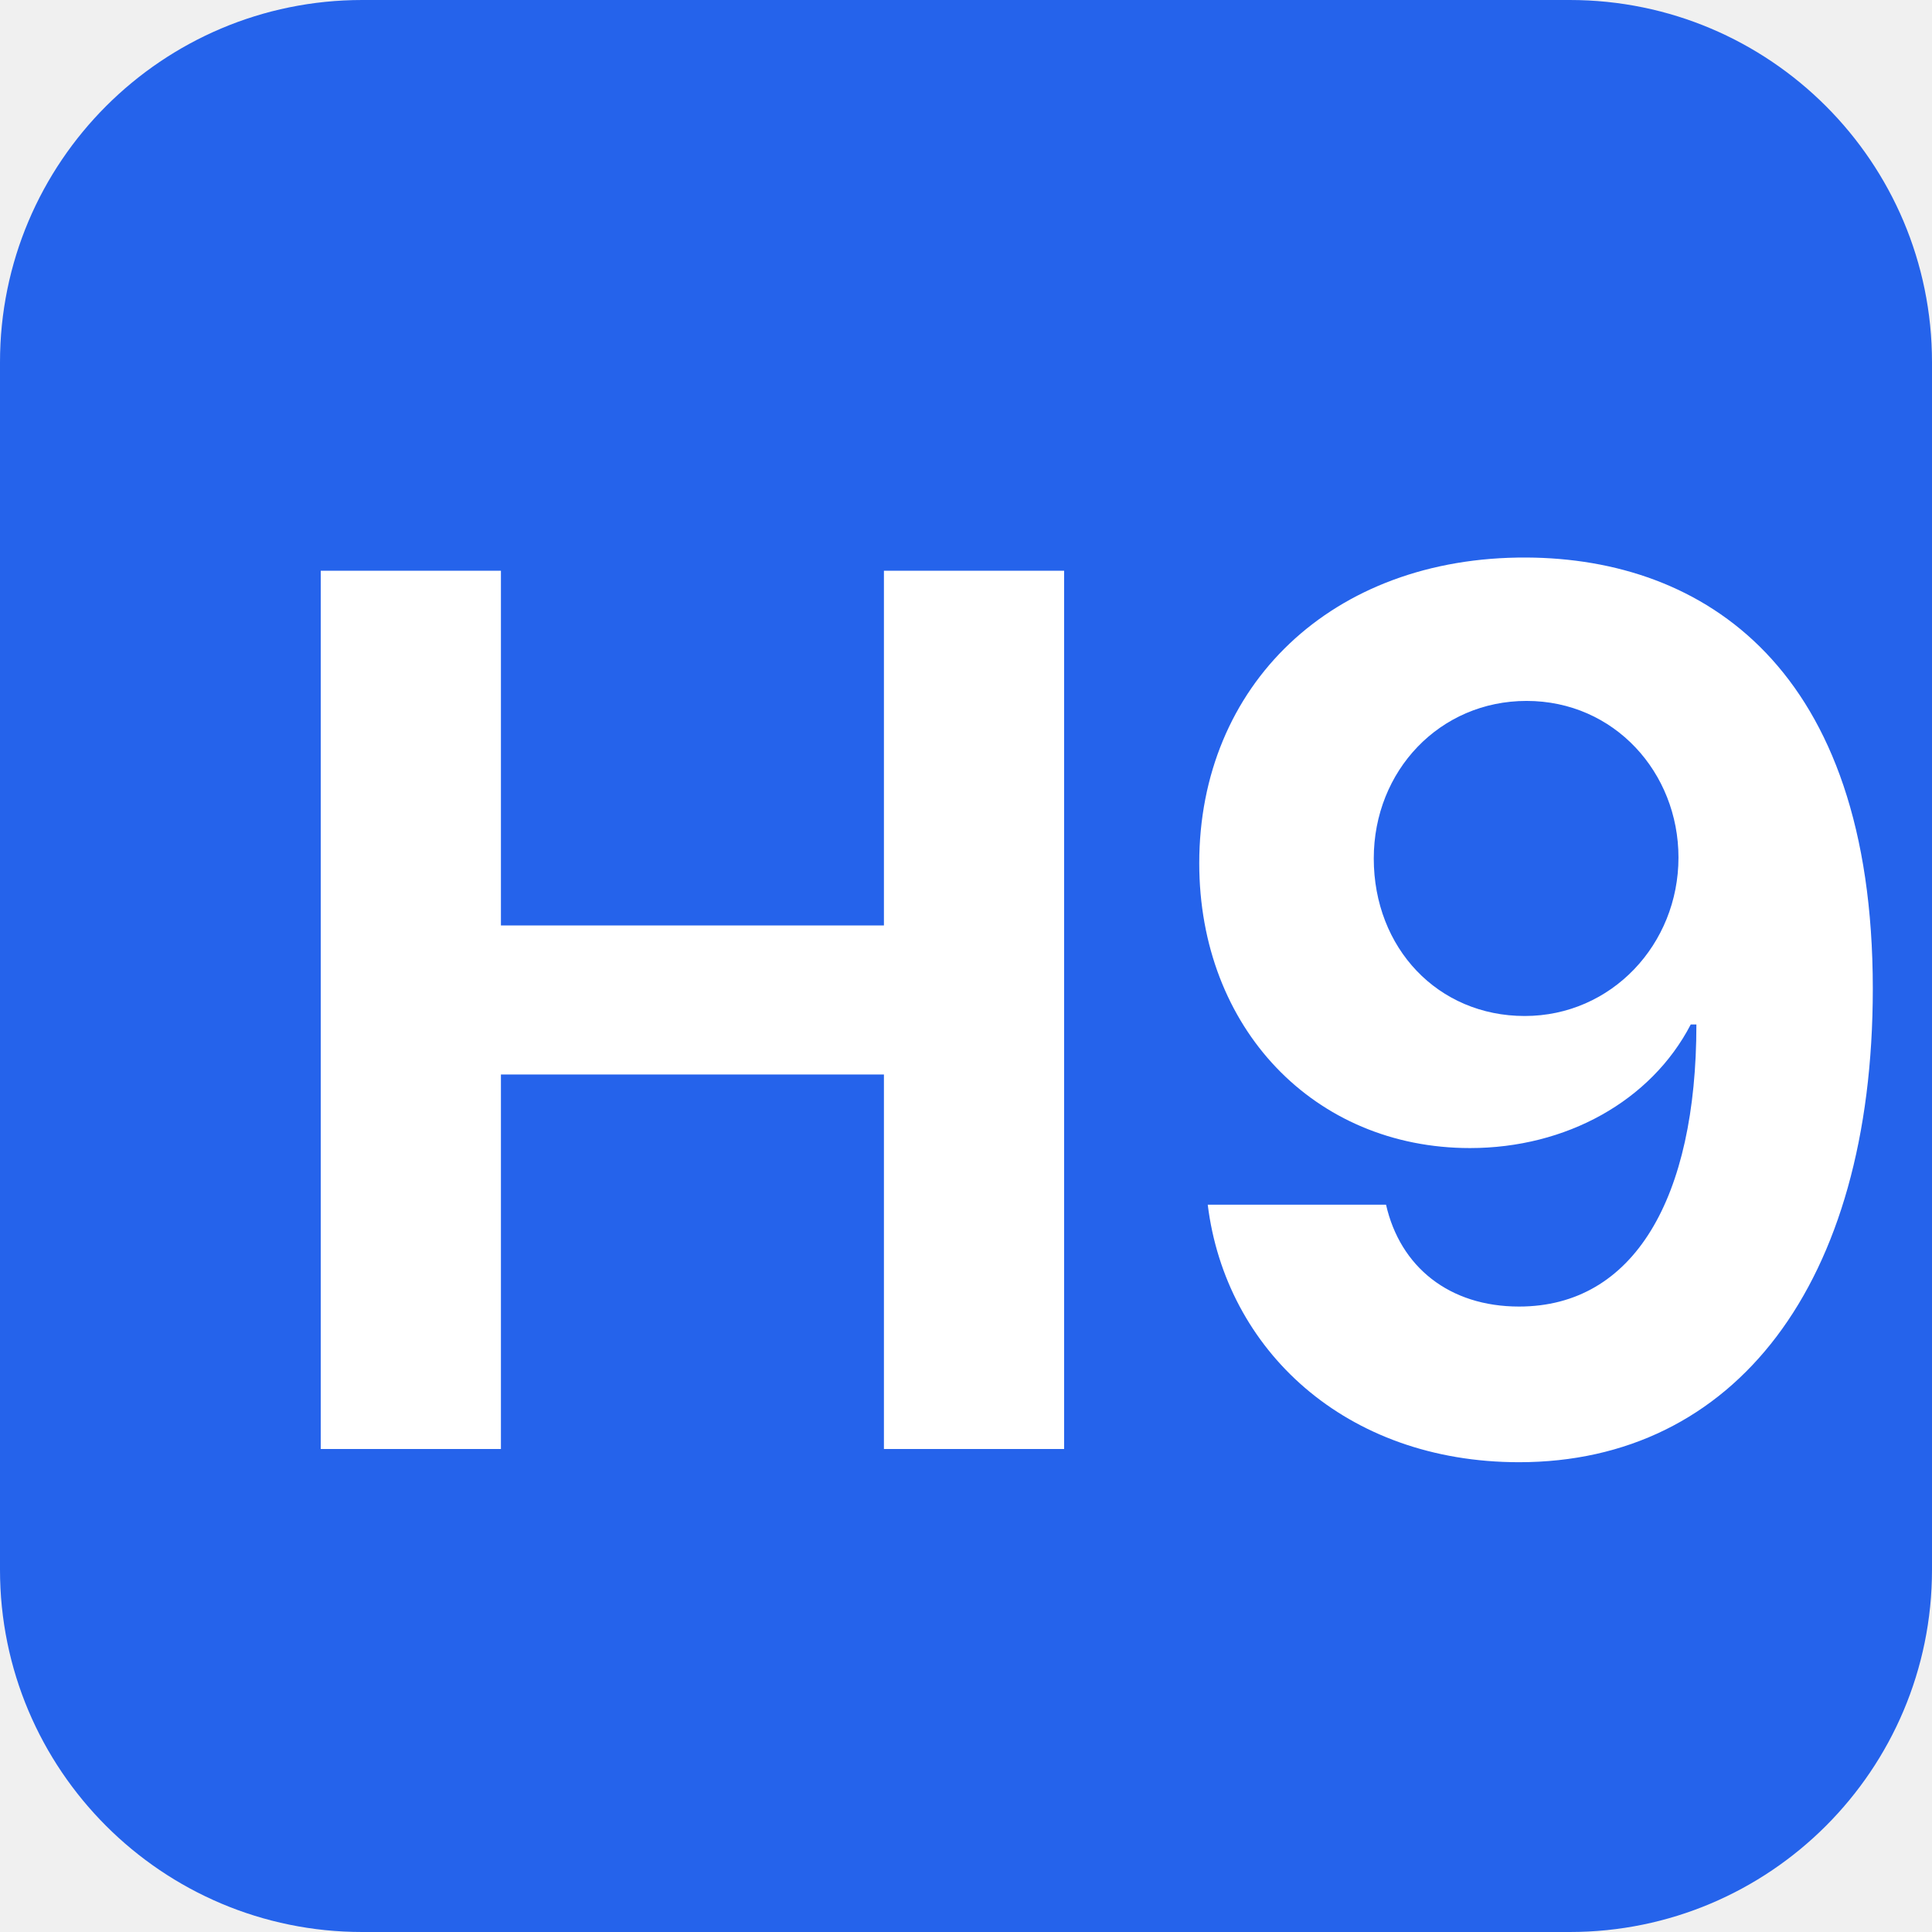
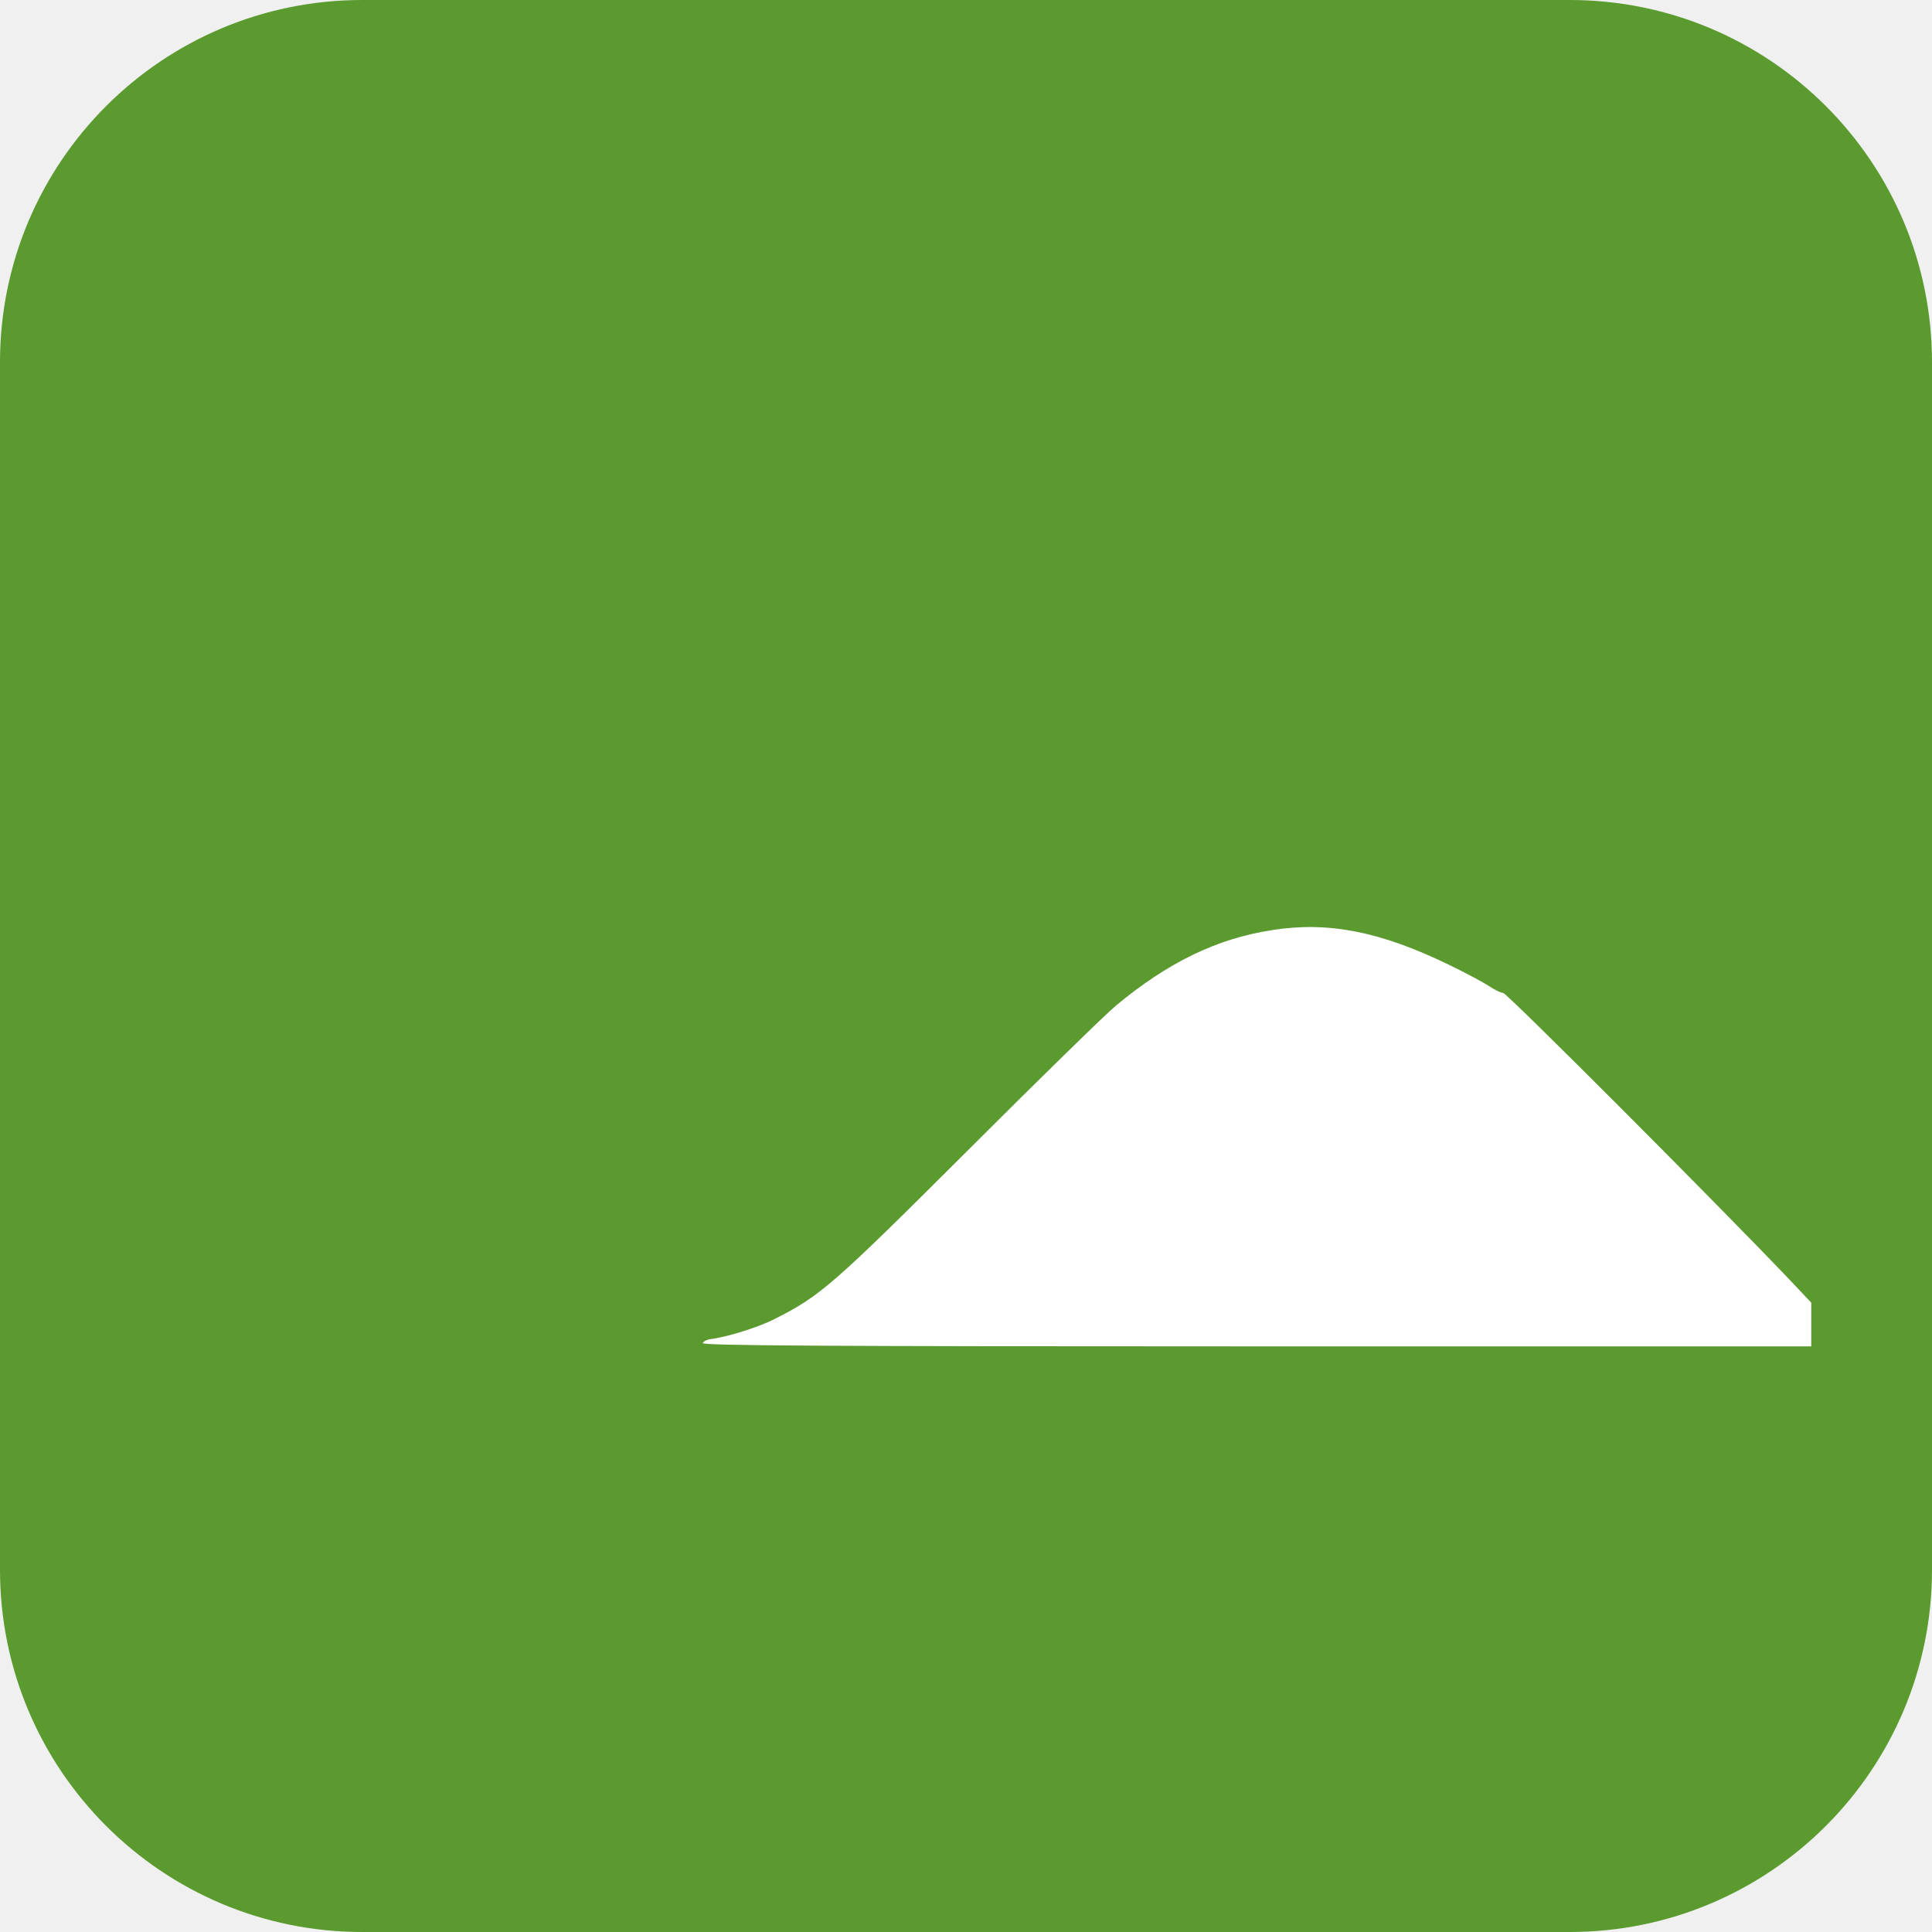
- <svg xmlns="http://www.w3.org/2000/svg" width="32" height="32" viewBox="0 0 32 32" fill="none">
-   <rect width="32" height="32" rx="6" fill="#2563EB" />
-   <text x="4" y="24" font-family="system-ui, -apple-system, sans-serif" font-size="20" font-weight="700" fill="white">H9</text>
+ <svg xmlns="http://www.w3.org/2000/svg" width="32" height="32" viewBox="0 0 32 32">
+   <rect width="32" height="32" rx="6" fill="#5b9a2f" />
+   <svg x="2" y="4" width="28" height="24" viewBox="0 0 660 297">
+     <path d="M4494 1625 c-214 -33 -406 -126 -609 -295 -44 -37 -305 -292 -580 -567 -526 -525 -575 -567 -752 -656 -64 -33 -187 -71 -252 -79 -14 -2 -26 -9 -29 -15 -3 -10 435 -13 2167 -13 l2171 0 0 80 0 80 -102 108 c-304 318 -1097 1112 -1111 1112 -9 0 -33 12 -54 26 -21 14 -92 52 -158 84 -268 130 -471 170 -691 135z" transform="translate(0 297) scale(0.1 -0.1)" fill="white" />
+   </svg>
</svg>
